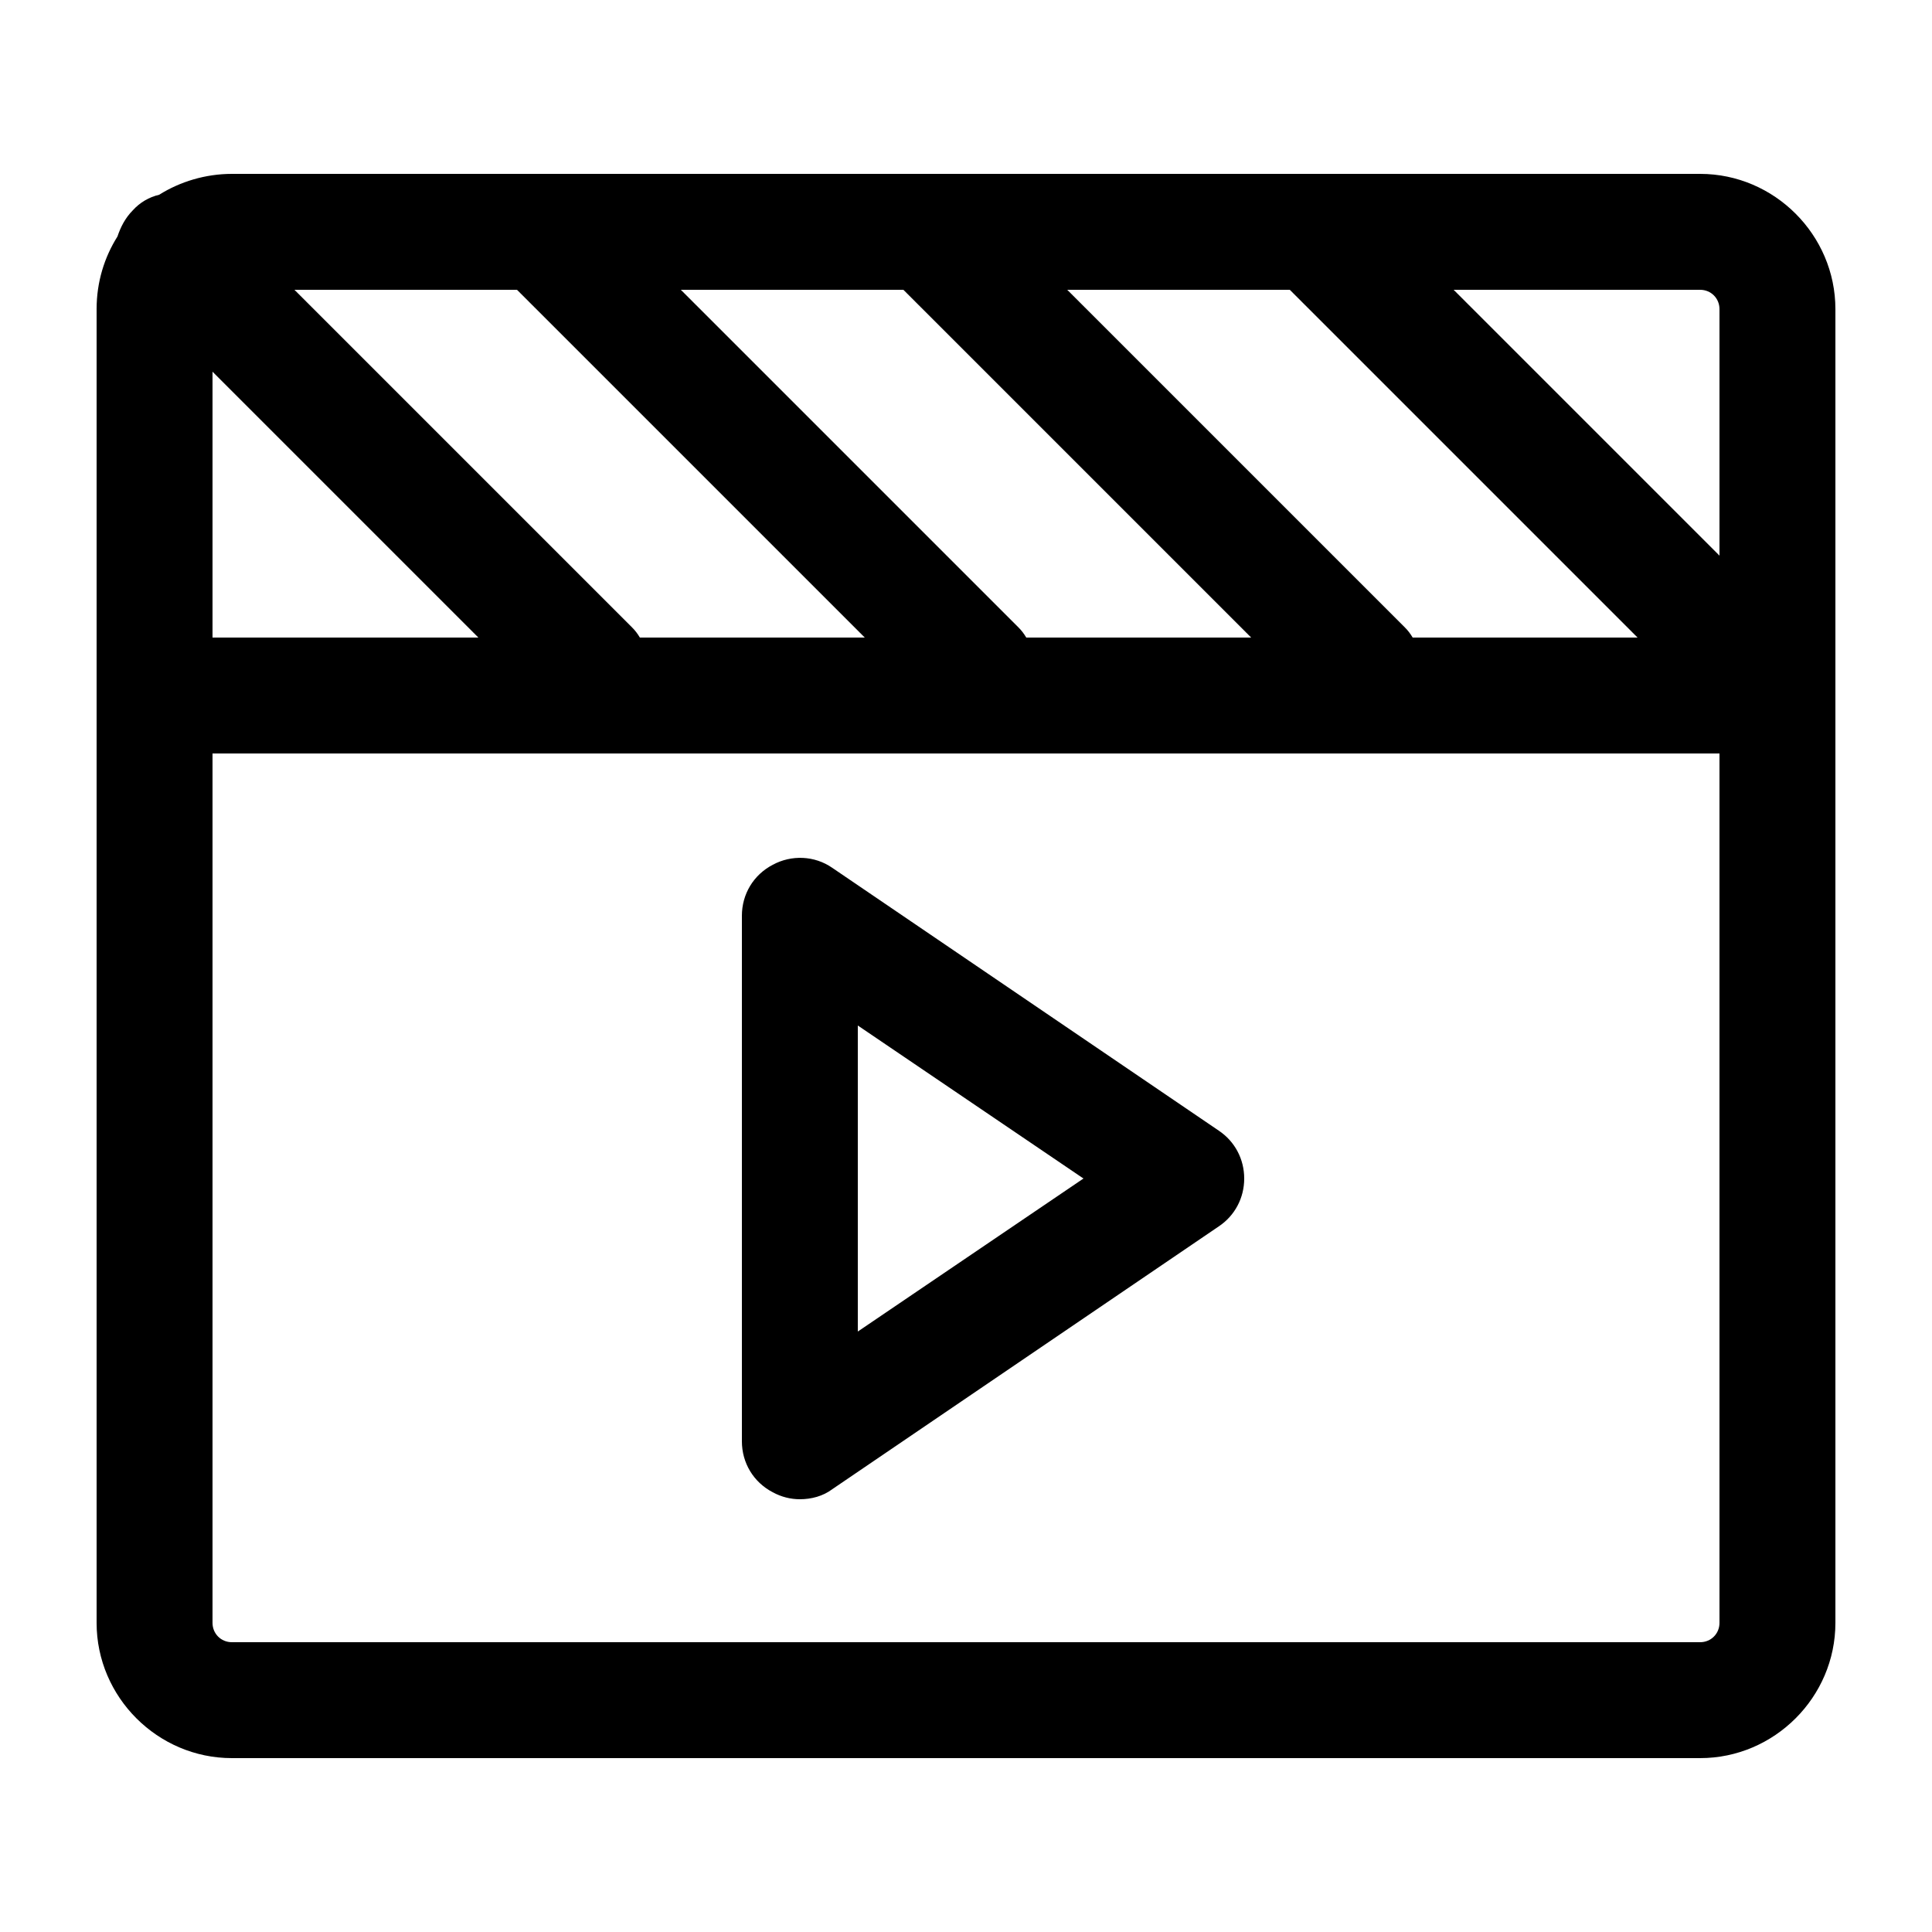
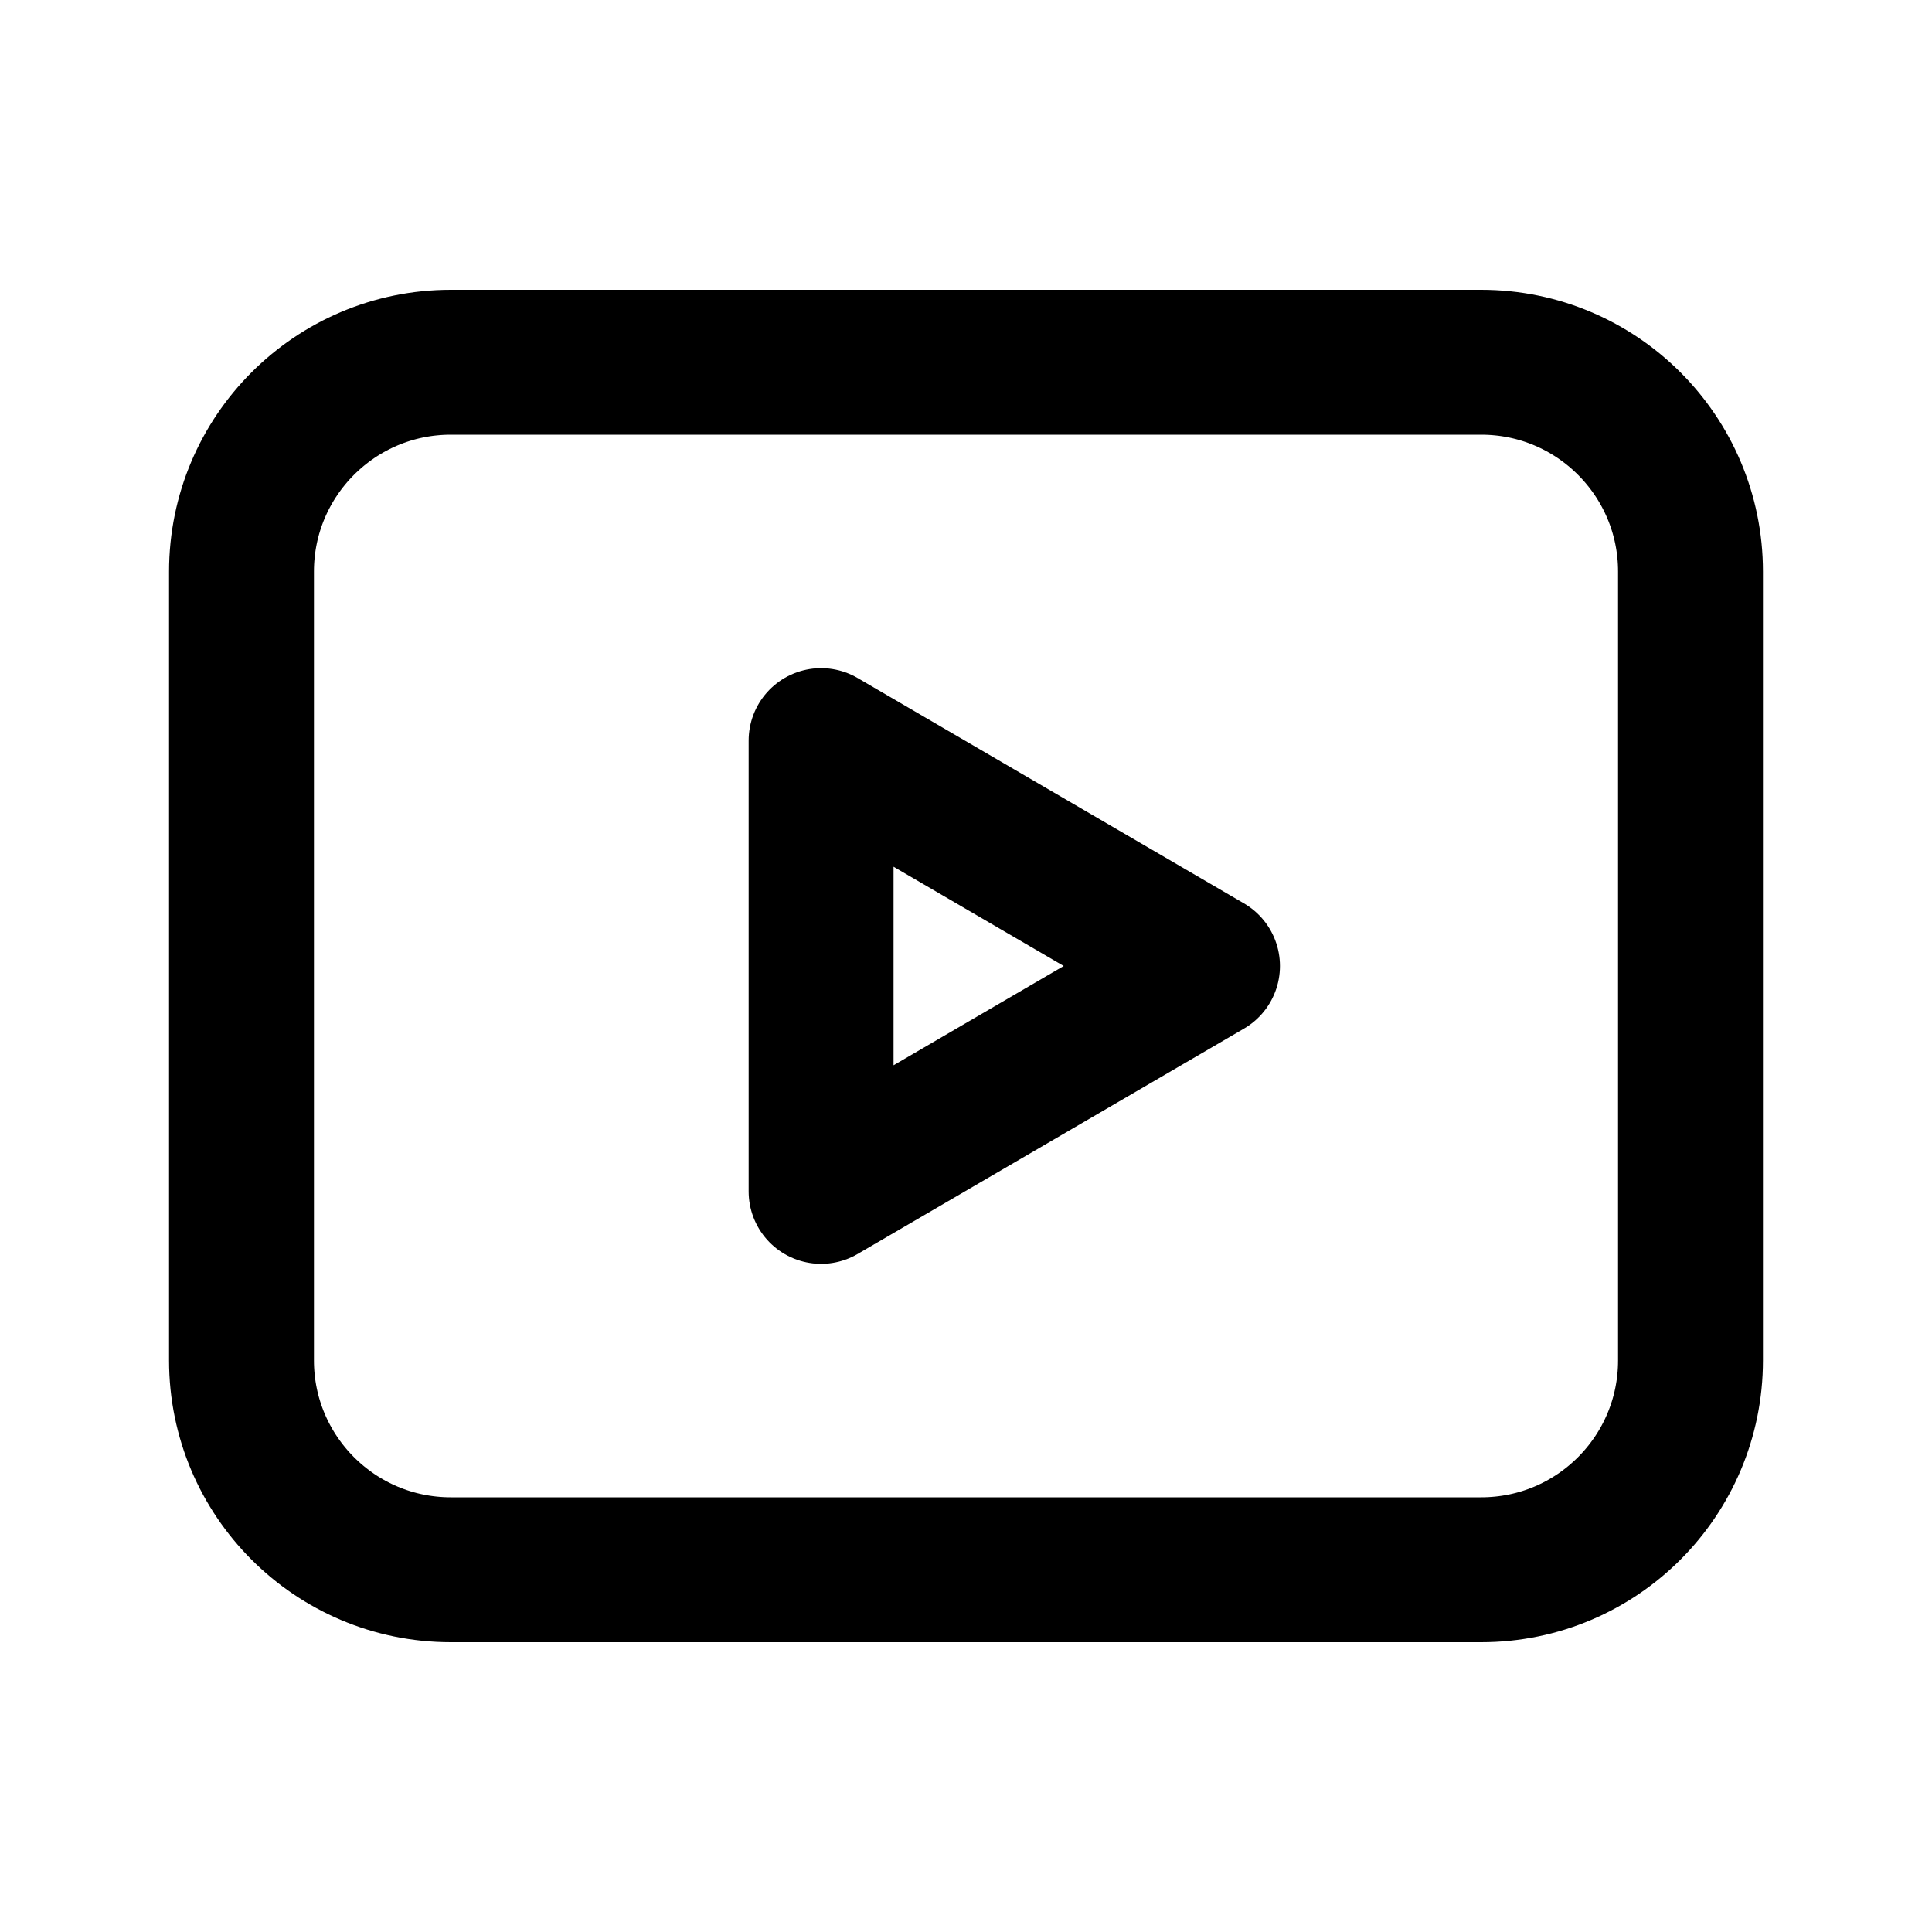
- <svg xmlns="http://www.w3.org/2000/svg" class="icon" width="200px" height="200.00px" viewBox="0 0 1024 1024" version="1.1">
-   <path fill="currentColor" d="M901.12 92.16H122.88c-13.926 0-27.443 4.096-38.502 11.059-5.325 1.229-10.24 4.096-13.926 8.192-4.096 4.096-6.554 9.011-8.192 13.926-6.963 11.059-11.059 24.166-11.059 38.502v696.32c0 39.322 32.358 71.68 71.68 71.68h778.24c39.322 0 71.68-32.358 71.68-71.68V163.84c0-39.322-32.358-71.68-71.68-71.68zM112.64 197.018l140.902 140.902H112.64V197.018z m226.509 140.902c-1.229-2.048-2.458-3.686-4.096-5.325L156.058 153.6h117.965l1.229 1.229 183.091 183.091H339.149z m204.8 0c-1.229-2.048-2.458-3.686-4.096-5.325L360.858 153.6h117.965l1.229 1.229 183.091 183.091h-119.194z m204.8 0c-1.229-2.048-2.458-3.686-4.096-5.325l-178.995-178.995h117.965l1.229 1.229 183.091 183.091h-119.194zM911.36 163.84v130.662l-140.902-140.902H901.12c5.734 0 10.24 4.506 10.24 10.24zM901.12 870.4H122.88c-5.734 0-10.24-4.506-10.24-10.24V399.36h798.72V860.16c0 5.734-4.506 10.24-10.24 10.24z" />
-   <path fill="currentColor" d="M645.939 599.245l-204.8-139.264c-9.421-6.554-21.709-6.963-31.539-1.638-10.24 5.325-16.384 15.565-16.384 27.034v278.528c0 11.469 6.144 21.709 16.384 27.034 4.506 2.458 9.421 3.686 14.336 3.686 6.144 0 12.288-1.638 17.203-5.325l204.8-139.264c8.602-5.734 13.517-15.155 13.517-25.395s-4.915-19.661-13.517-25.395z m-191.283 106.496v-162.202l119.603 81.101-119.603 81.101z" />
+ <svg xmlns="http://www.w3.org/2000/svg" viewBox="0 0 24 24" fill="none" stroke="currentColor" stroke-width="1.8" stroke-linecap="round" stroke-linejoin="round">
+   <rect x="3" y="4.5" width="18" height="15" rx="2.6" />
+   <path d="M10.2 9.2 15 12l-4.8 2.8z" />
</svg>
